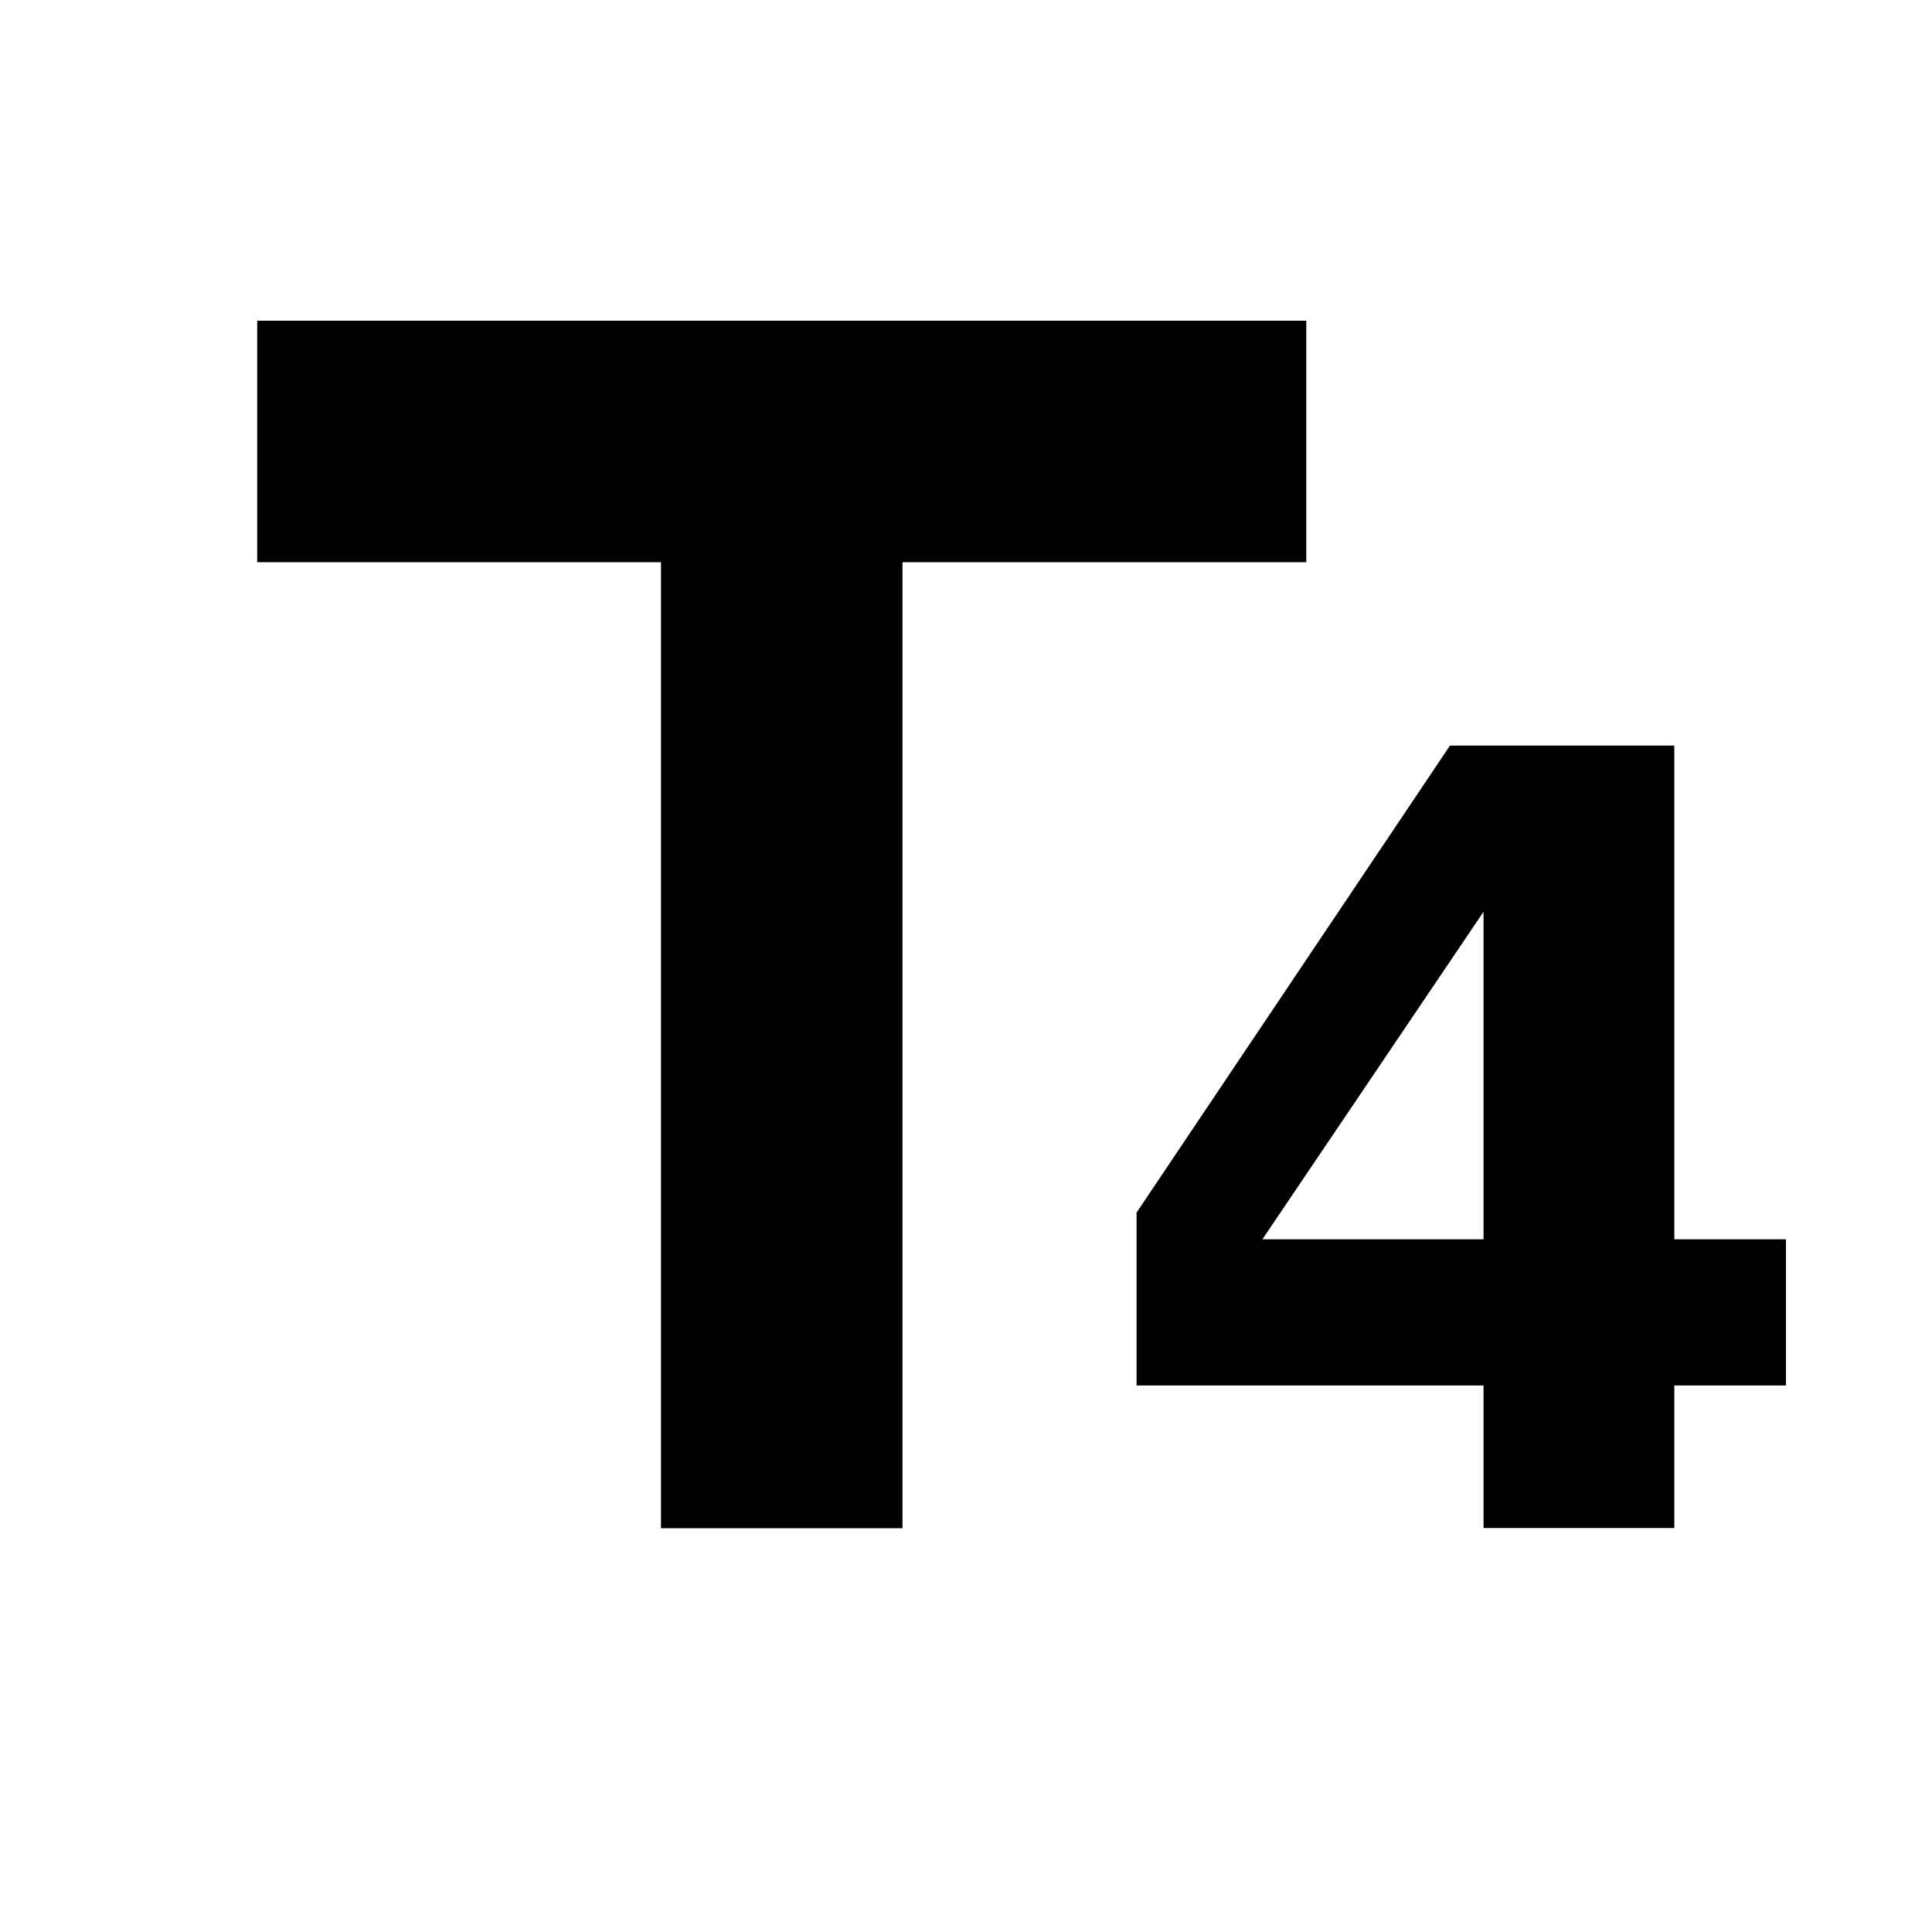
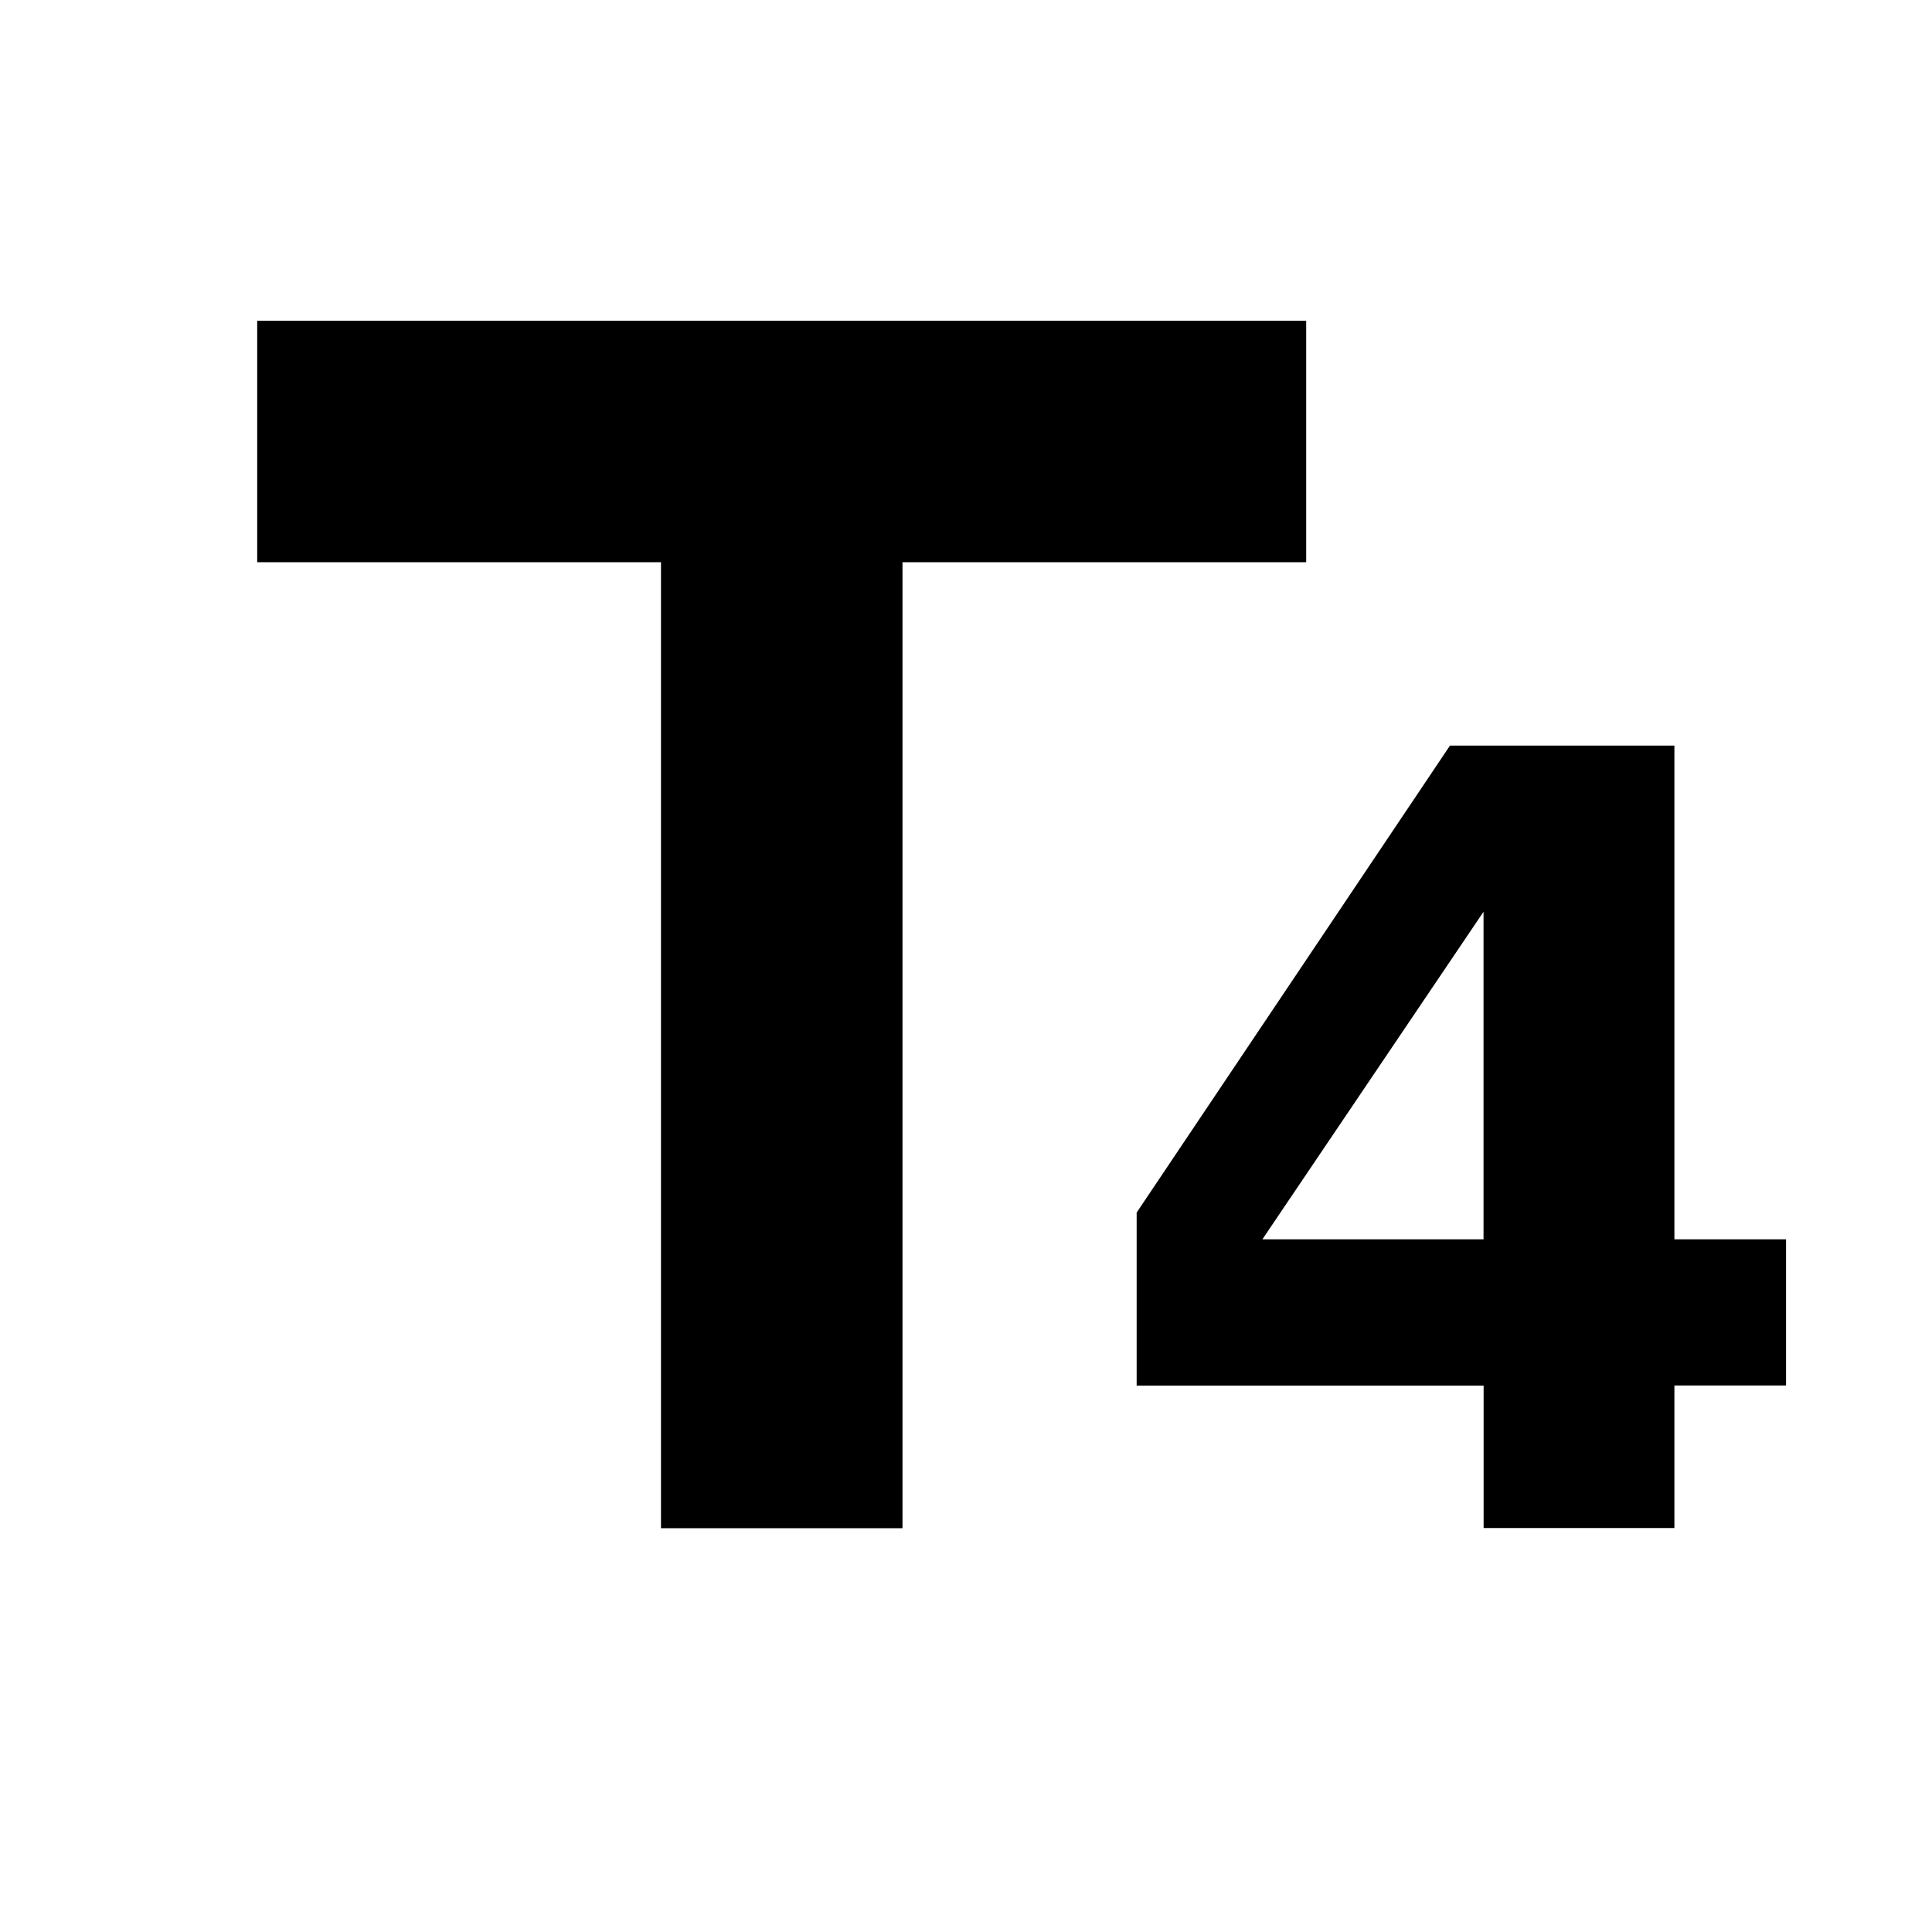
- <svg xmlns="http://www.w3.org/2000/svg" width="24" height="24" version="1.1" viewBox="0 0 24 24">
-   <flowRoot fill="#000000" font-family="Arial" font-size="40px" letter-spacing="0px" word-spacing="0px" style="line-height:1.25" xml:space="preserve">
+ <svg xmlns="http://www.w3.org/2000/svg" width="24" height="24">
+   <text x="-15" y="50" font-family="Impact" font-size="40" letter-spacing="0" word-spacing="0" style="line-height:1.25" />
+   <flowRoot fill="#000" font-family="sans-serif" font-size="40" letter-spacing="0" word-spacing="0" style="line-height:1.25" xml:space="preserve">
    <flowRegion>
-       <rect x="-26.746" y="28.068" width="73.831" height="68.034" />
+       <path d="M12.375 47h118.06v105.5H12.375z" />
    </flowRegion>
    <flowPara />
  </flowRoot>
-   <text x="-15" y="50" fill="#000000" font-family="Impact" font-size="40px" letter-spacing="0px" word-spacing="0px" style="line-height:1.25" xml:space="preserve">
-     <tspan x="-15" y="85.391" />
-   </text>
-   <flowRoot fill="#000000" font-family="sans-serif" font-size="40px" letter-spacing="0px" word-spacing="0px" style="line-height:1.25" xml:space="preserve">
-     <flowRegion>
-       <rect x=".875" y="30.938" width="39.75" height="49.25" />
-     </flowRegion>
-     <flowPara>121</flowPara>
-   </flowRoot>
-   <flowRoot fill="black" font-family="sans-serif" font-size="40px" letter-spacing="0px" word-spacing="0px" style="line-height:1.25" xml:space="preserve">
-     <flowRegion>
-       <rect x="12.375" y="47" width="118.06" height="105.5" />
-     </flowRegion>
-     <flowPara />
-   </flowRoot>
-   <g>
-     <path id="Shape" d="m3.196 3.984h13.031v3h-5.016v12h-3v-12h-5.016v-3z" />
-     <g aria-label="4">
-       <path d="m18.429 11.326-2.747 4.069h2.747zm-0.417-2.064h2.787v6.133h1.387v1.816h-1.387v1.771h-2.37v-1.771h-4.31v-2.148z" stroke-width="2.458" />
-     </g>
-   </g>
+   <path d="M3.196 3.984h13.03v3h-5.015v12h-3v-12H3.195v-3z" />
+   <path d="M18.429 11.326l-2.747 4.069h2.747zm-.417-2.064H20.8v6.133h1.387v1.816h-1.387v1.771h-2.37v-1.77h-4.31v-2.149z" aria-label="4" />
</svg>
